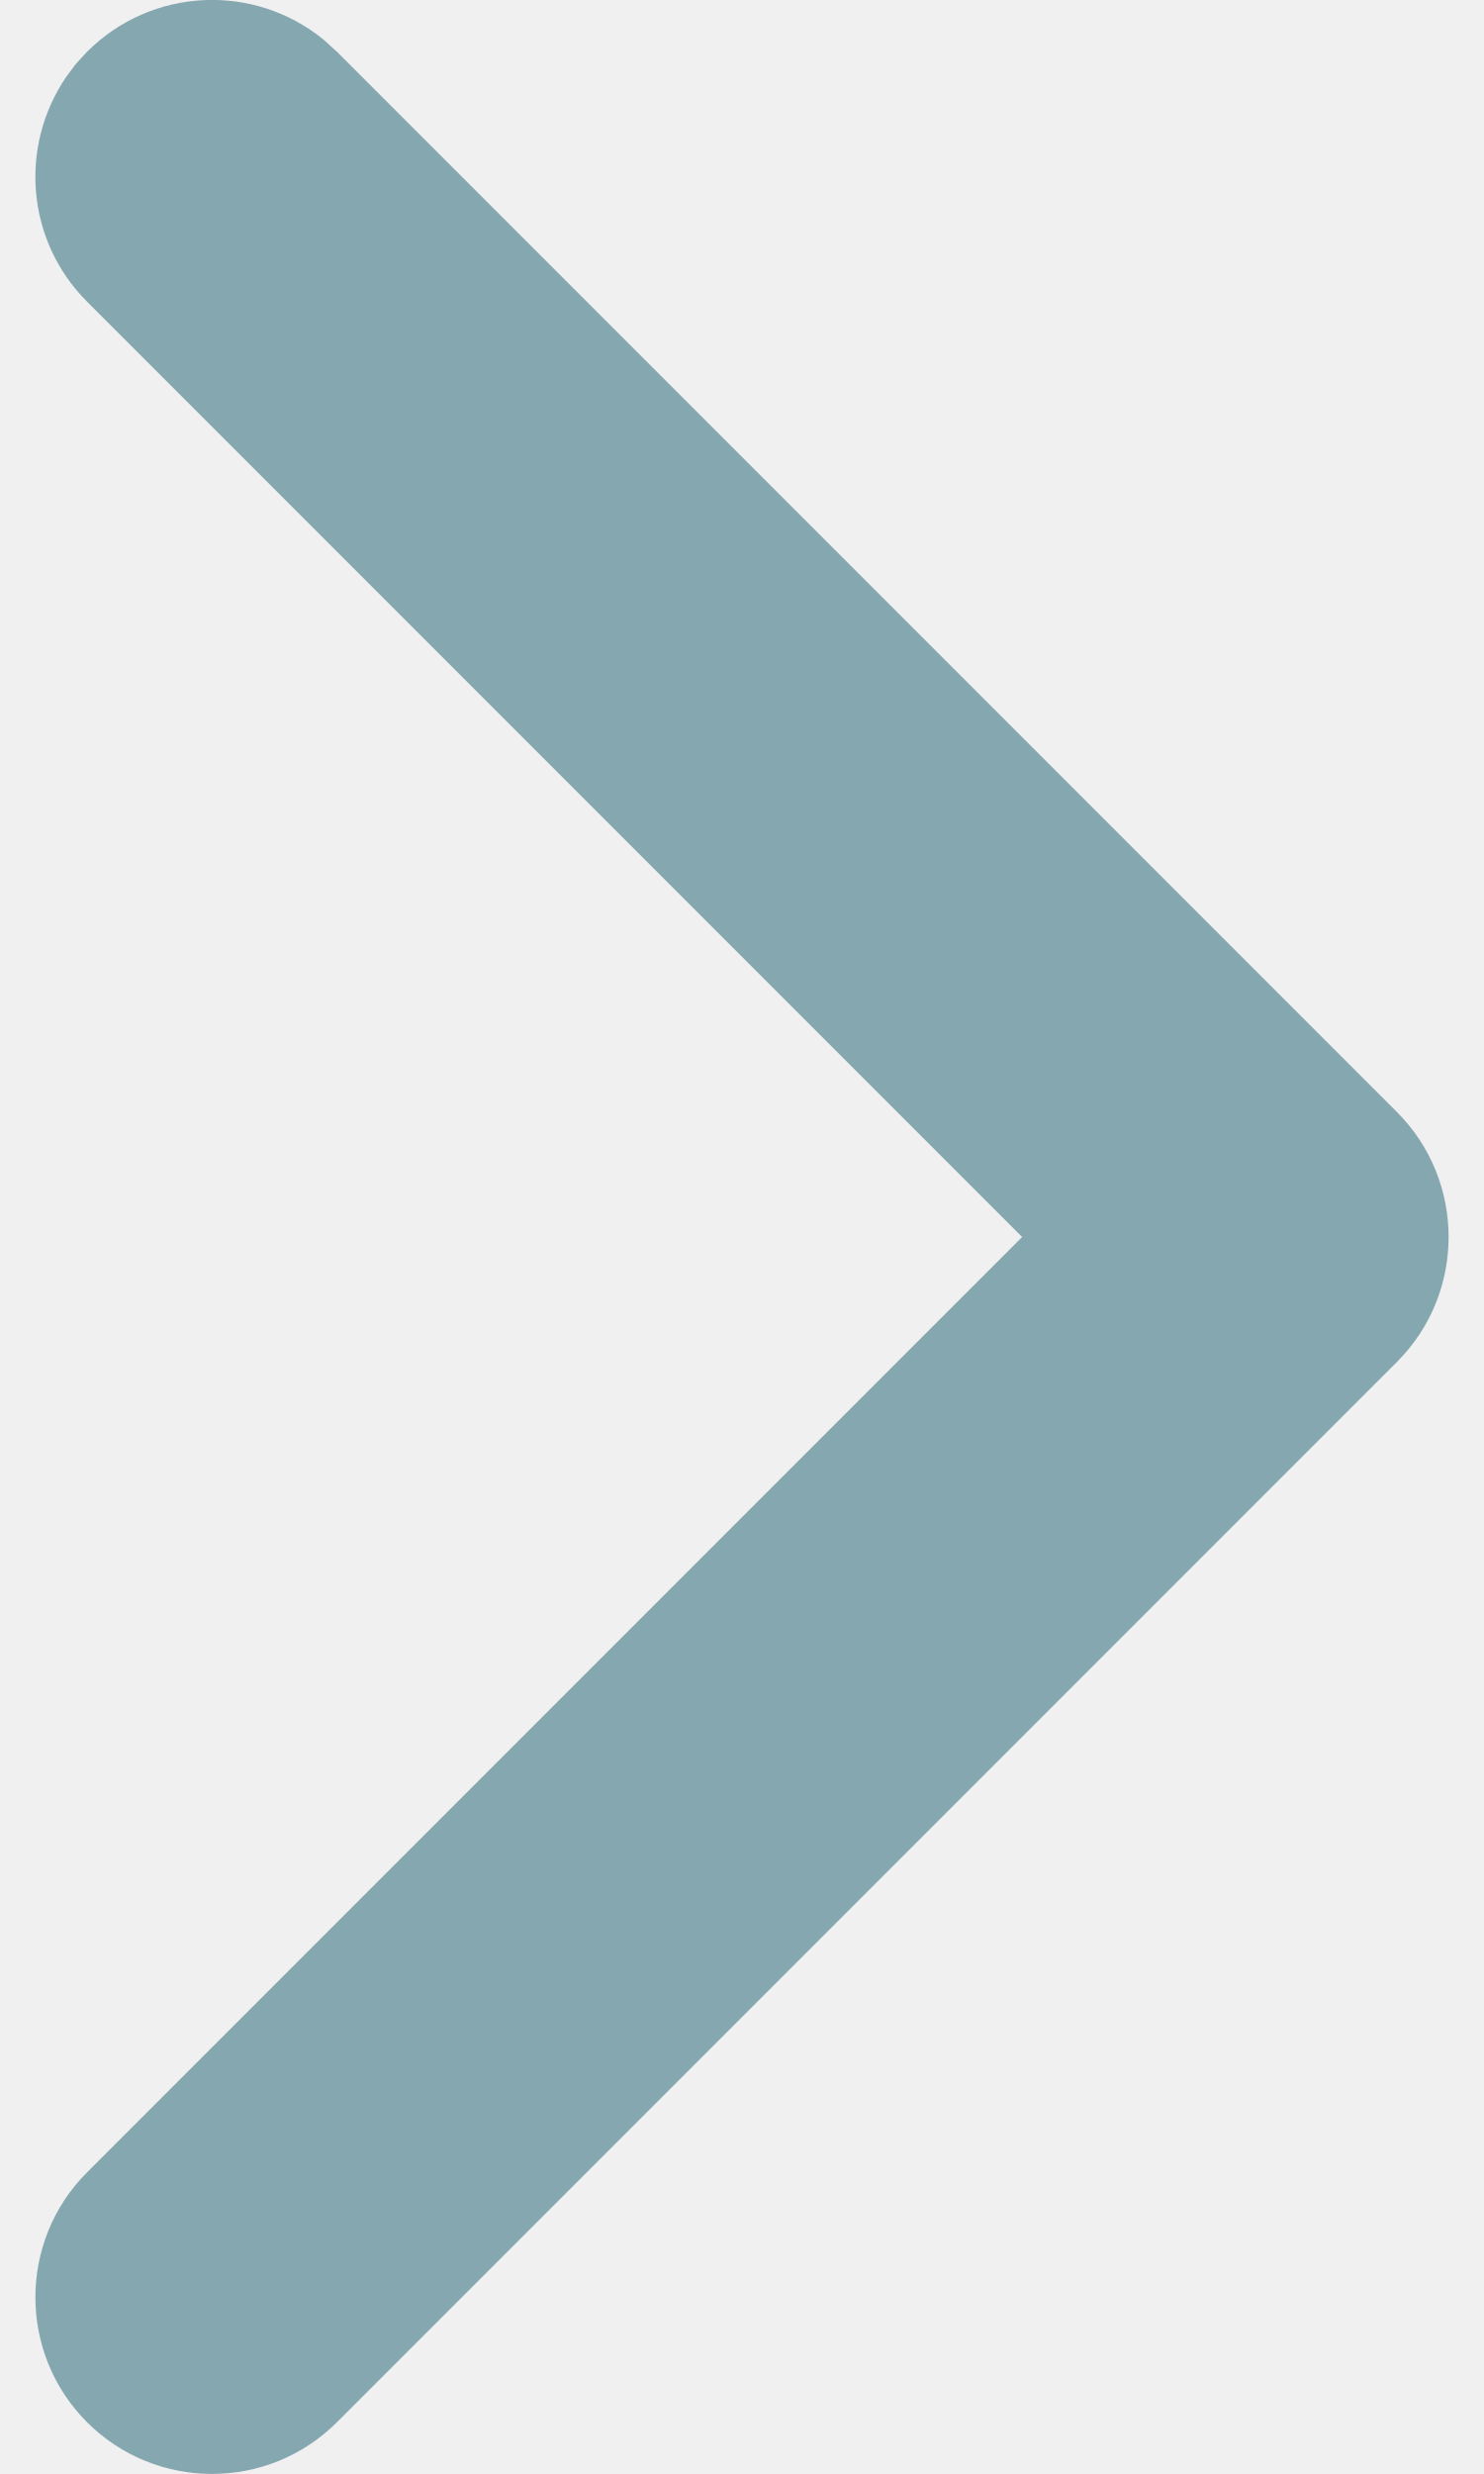
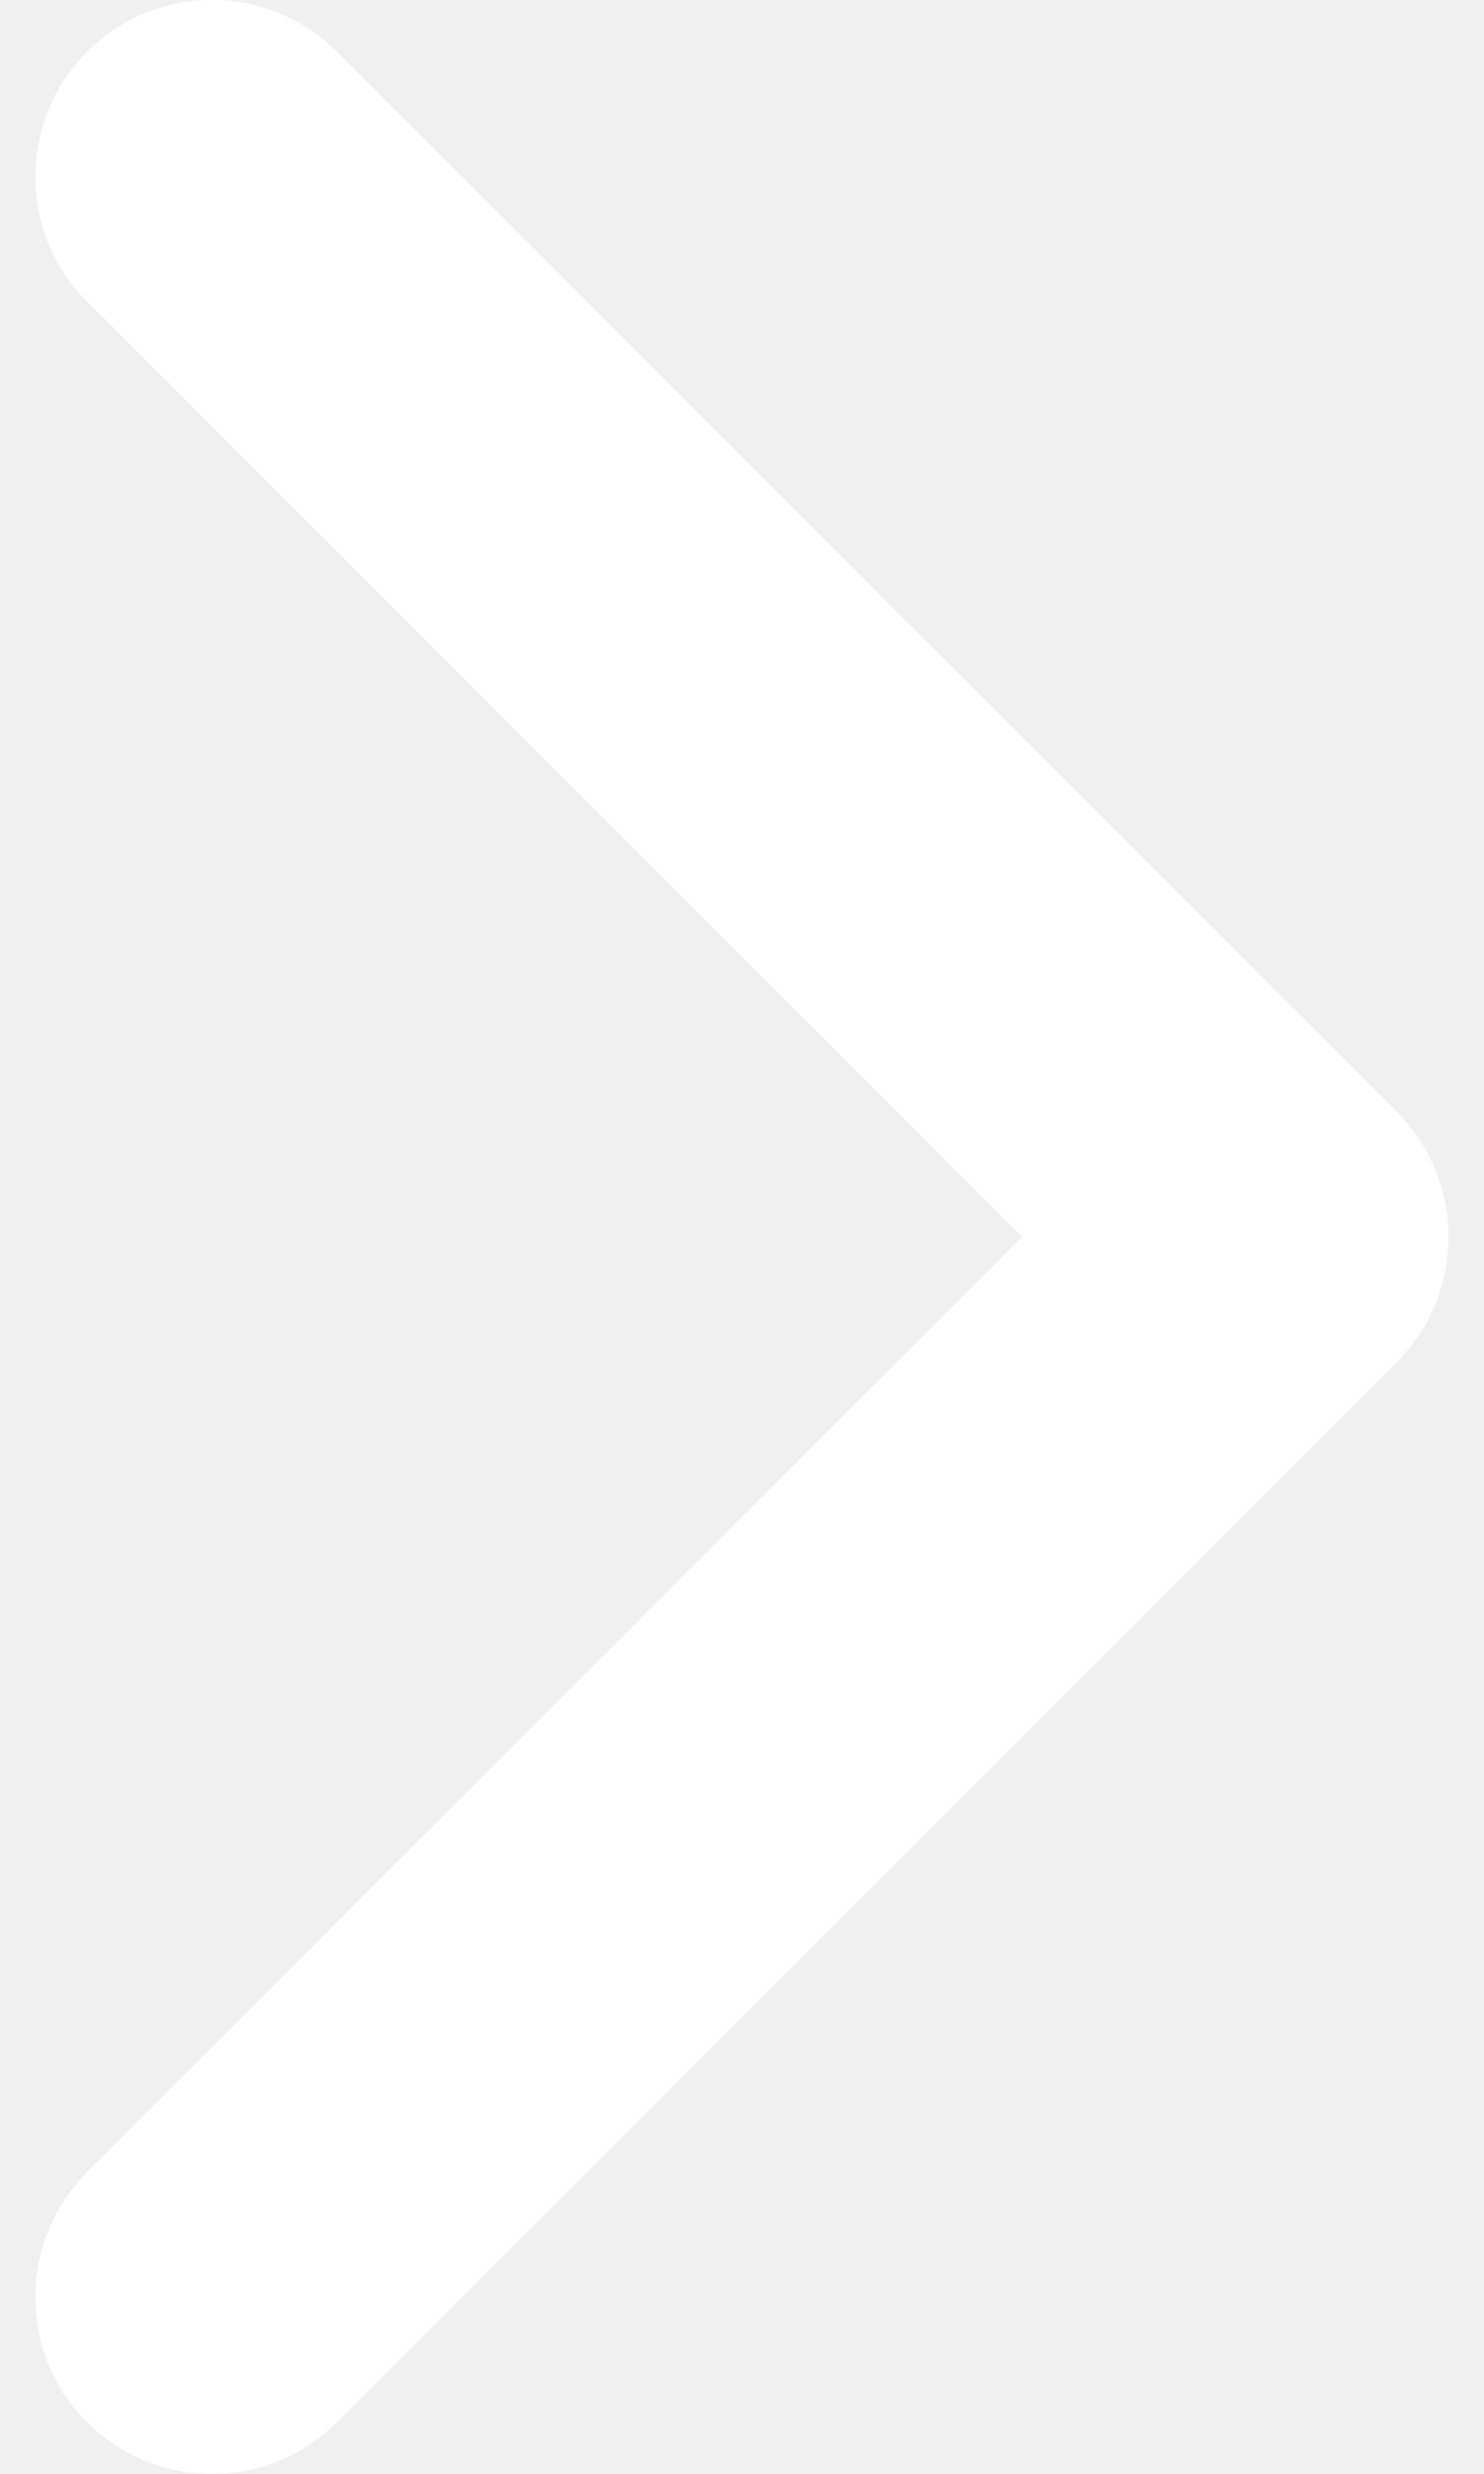
<svg xmlns="http://www.w3.org/2000/svg" width="60" height="100" viewBox="0 0 60 100" version="1.1" id="svg11">
  <defs id="defs15" />
  <g id="Icons" stroke="none" stroke-width="1" fill="none" fill-rule="evenodd" transform="matrix(10.20406,0,0,10.20406,-6.224426,-7.652628)">
-     <g transform="translate(-138,-86)" fill="#85a7af" fill-rule="nonzero" id="Chevrons">
+     <g transform="translate(-138,-86)" fill="#fff" fill-rule="nonzero" id="Chevrons">
      <g transform="translate(47.75,78.74996)" id="g7">
        <g id="next" transform="translate(1)">
          <g id="chevron-next_10" transform="translate(90,8)">
            <path d="M 0.16,0.254 0.122,0.305 c -0.188,0.277 -0.157,0.65 0.083,0.89 L 3.91,4.9 0.205,8.605 c -0.273,0.273 -0.273,0.717 -1.2e-6,0.99 0.273,0.273 0.717,0.273 0.99,0 l 4.2,-4.2 c 0.273,-0.273 0.273,-0.717 0,-0.99 l -4.2,-4.2 -0.053,-0.048 C 0.865,-0.069 0.46,-0.05 0.205,0.205 Z" id="Shape-Copy-4" />
          </g>
        </g>
      </g>
    </g>
  </g>
</svg>
